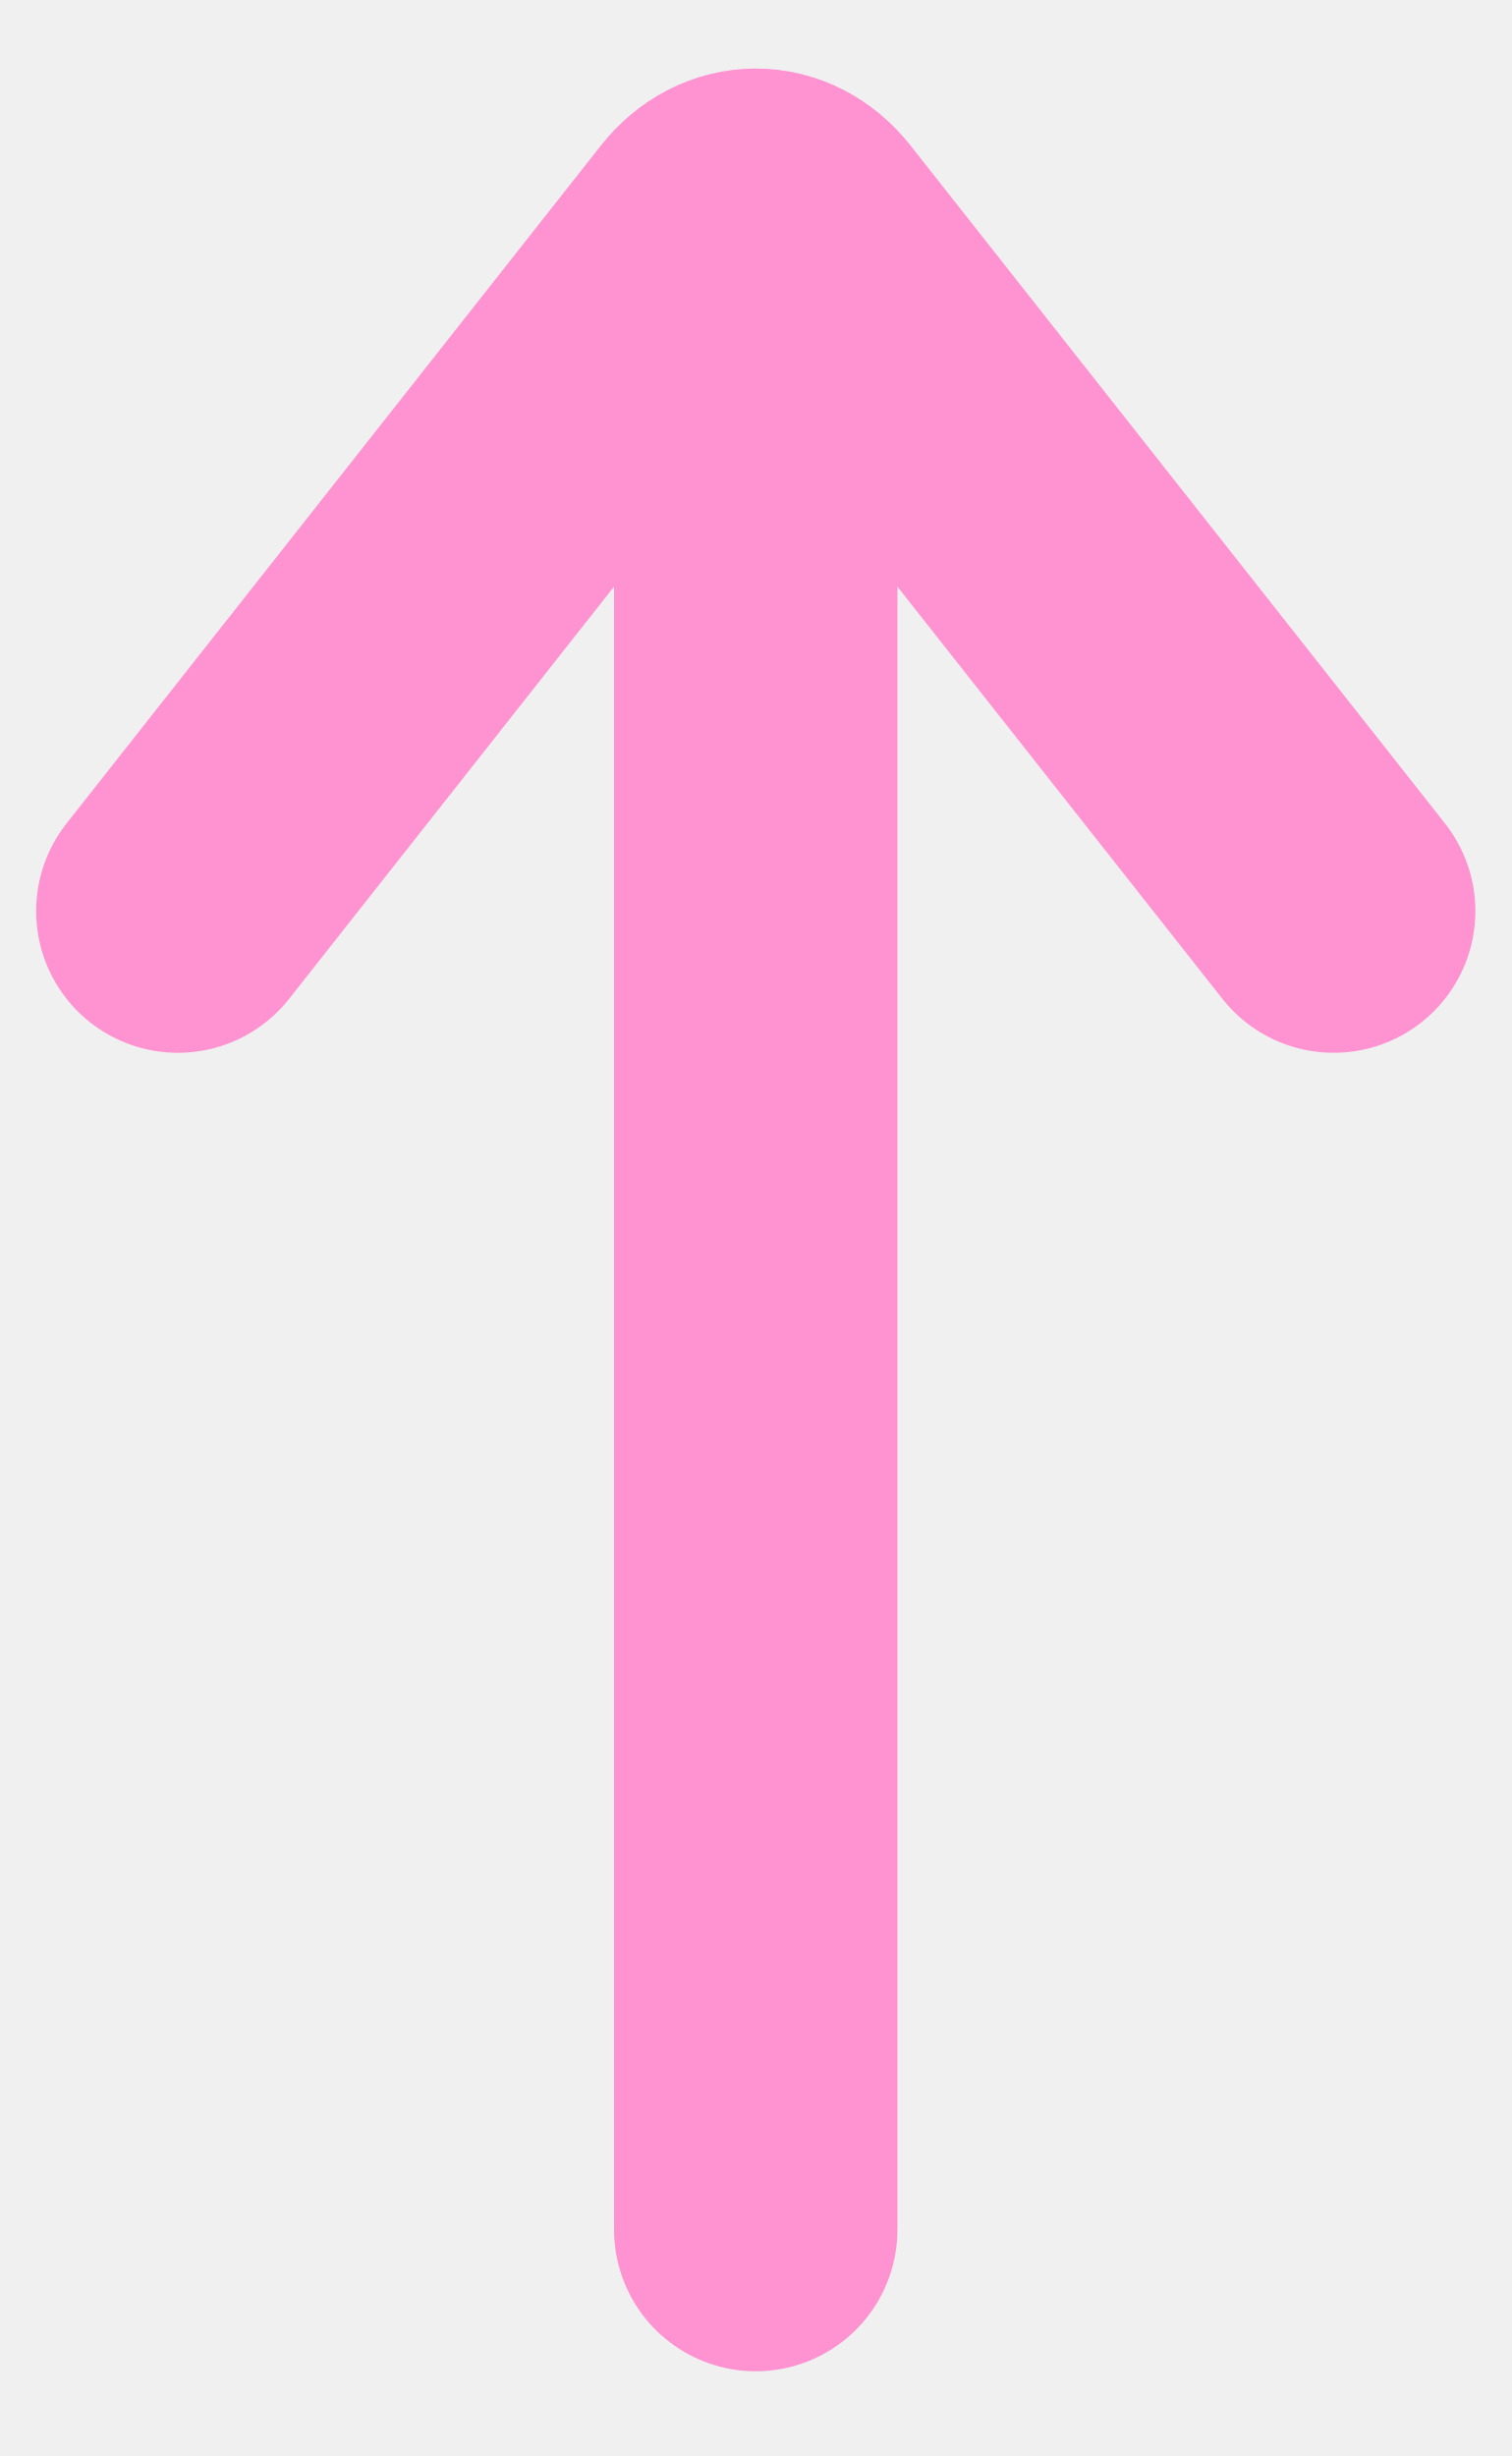
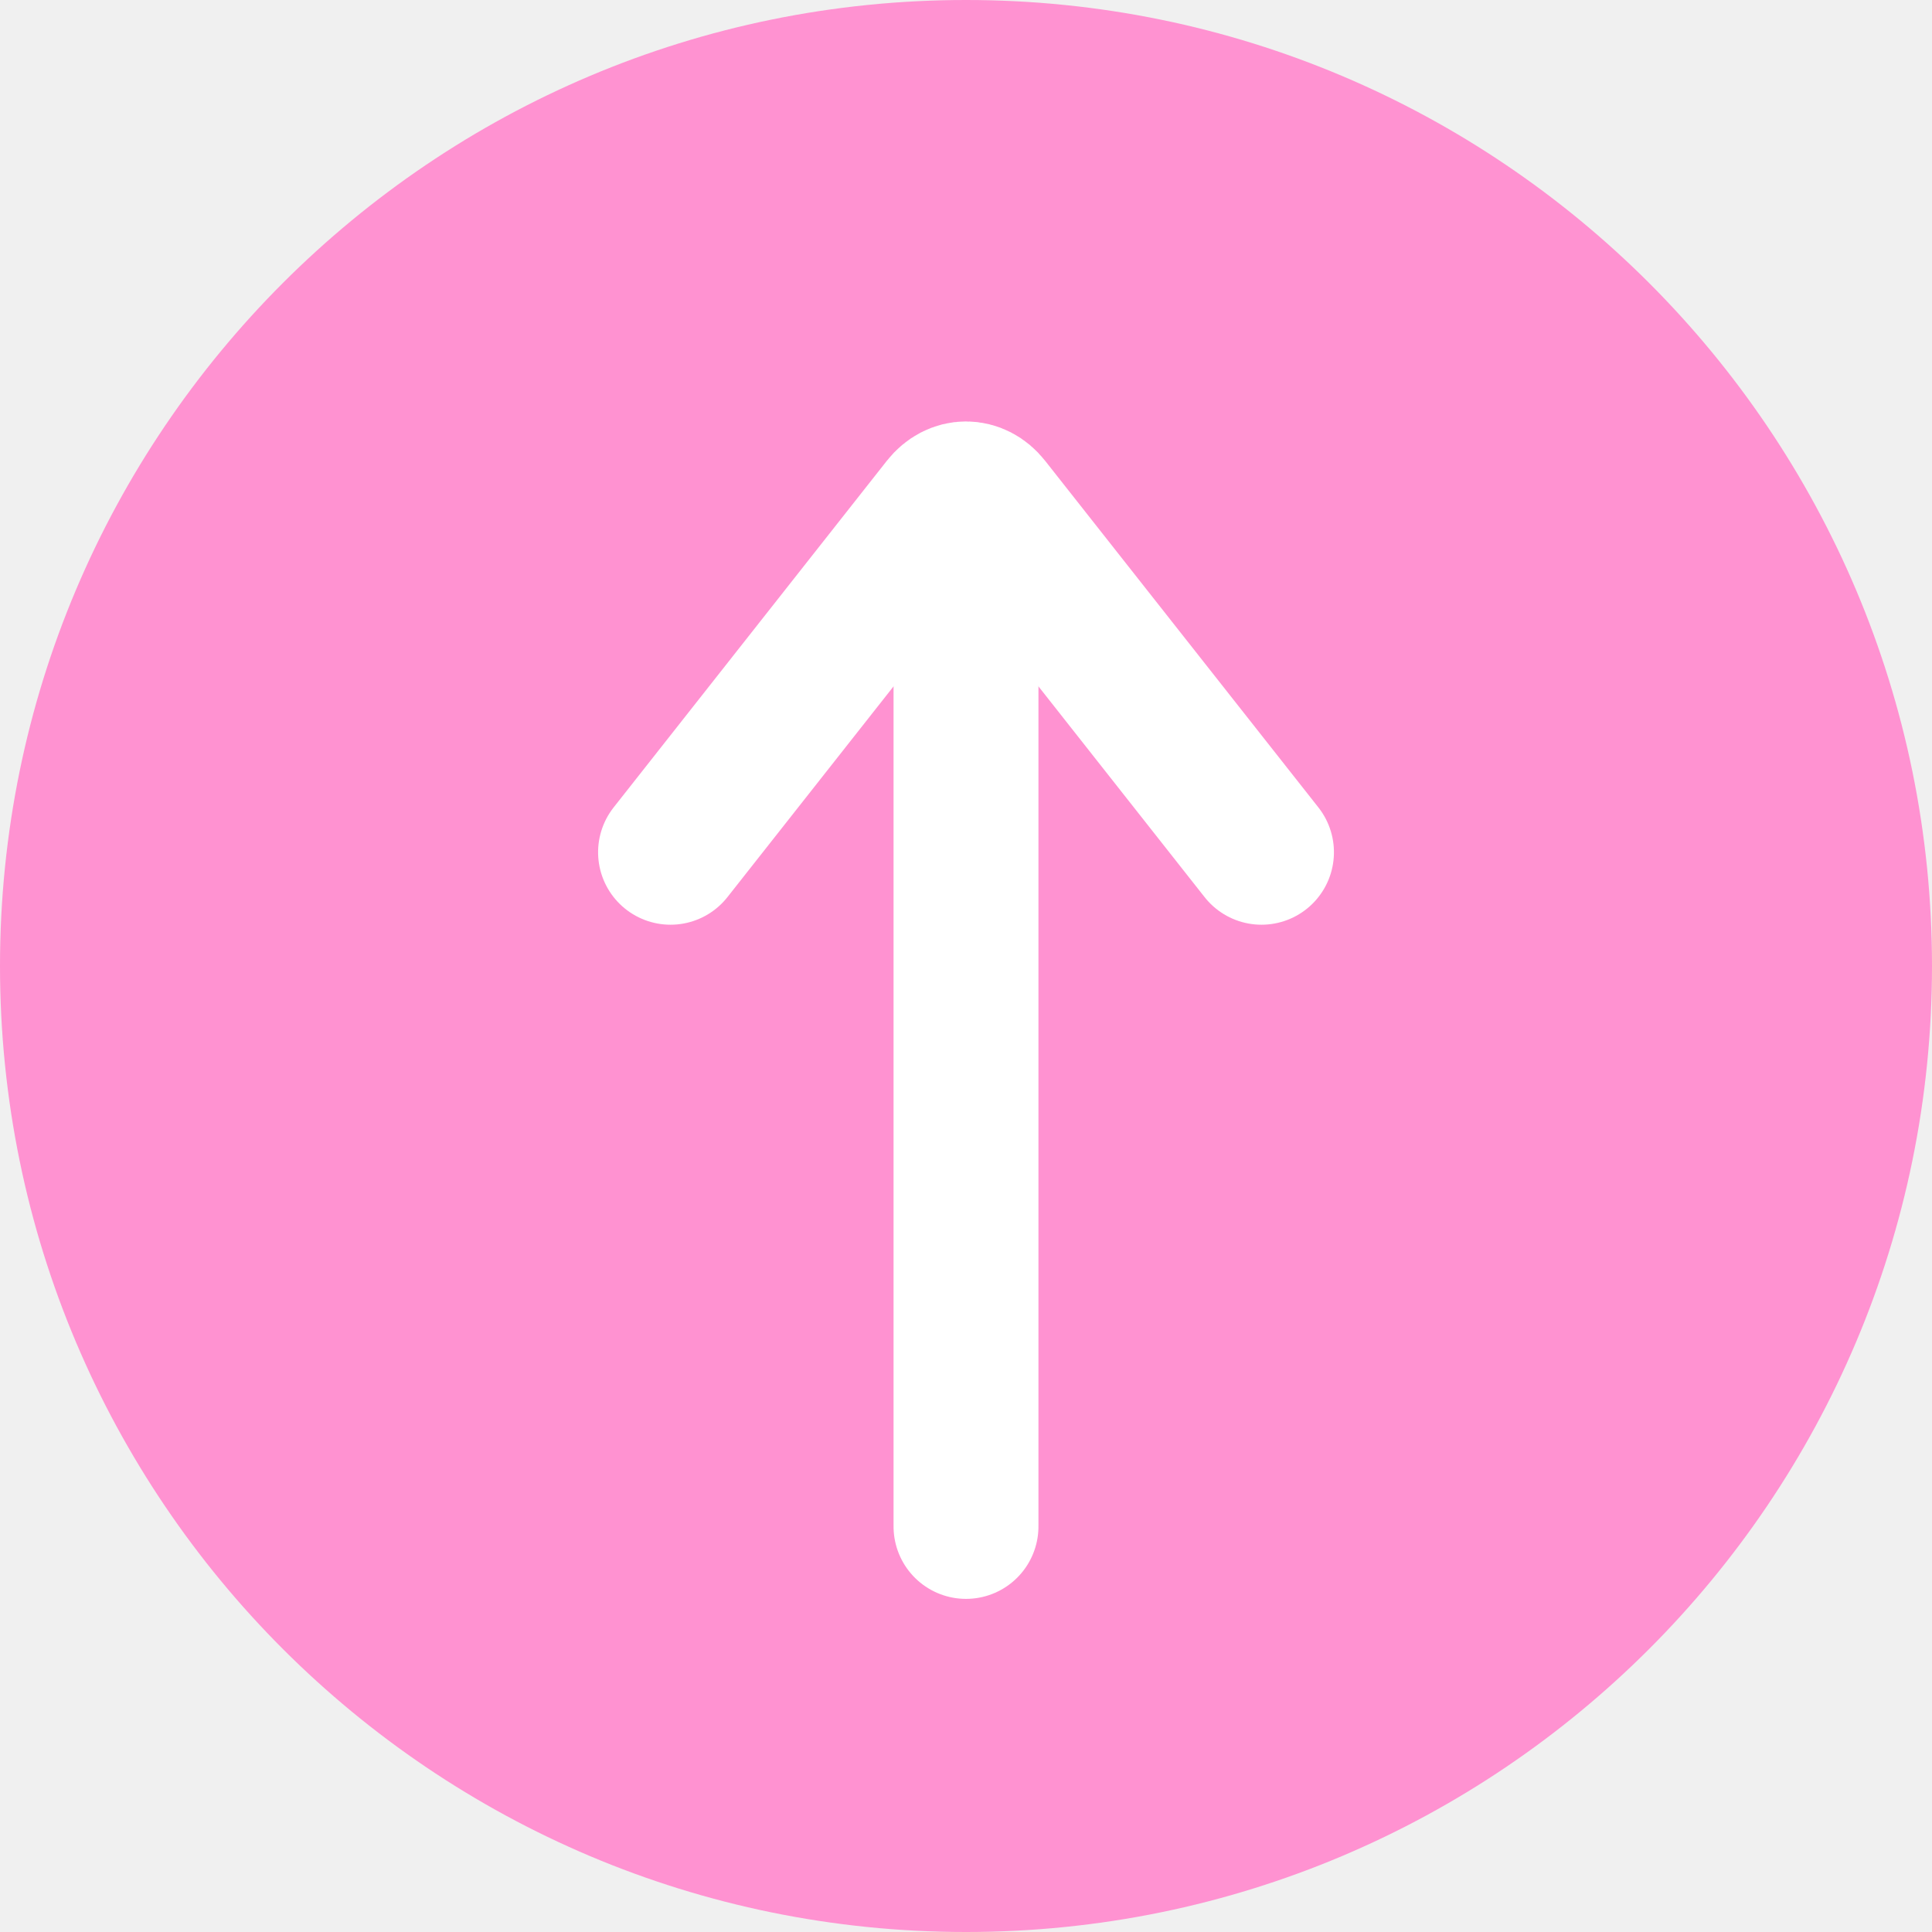
- <svg xmlns="http://www.w3.org/2000/svg" width="16px" height="26px" viewBox="0 0 16 26" version="1.1">
+ <svg xmlns="http://www.w3.org/2000/svg" width="40px" height="40px" viewBox="0 0 40 40" version="1.1">
  <defs />
-   <g id="Welcome" stroke="none" stroke-width="1" fill="none" fill-rule="evenodd" stroke-linecap="round">
-     <g id="Desktop-HD-Copy-5" transform="translate(-940, -857)" stroke="#FF92D1" stroke-width="3">
-       <g id="Group-5" transform="translate(941, 858)">
-         <path d="M3.048,-1.424 L10.225,4.233 C10.547,4.487 10.55,4.897 10.225,5.153 L3.048,10.811" id="Path-71" transform="translate(7, 4.693229) rotate(-90) translate(-7, -4.693229) " />
-         <path d="M16.103,13.5 L-2.103,13.5" id="Line" transform="translate(7, 13.5) rotate(-90) translate(-7, -13.5) " />
+   <g id="Welcome" stroke="none" stroke-width="1" fill="none" fill-rule="evenodd">
+     <g id="Desktop-HD-Copy-5" transform="translate(-928, -849)">
+       <g id="Group-6" transform="translate(928, 849)">
+         <circle id="Oval-2" fill="#FF92D1" cx="20" cy="20" r="20" />
+         <g id="Group-5" transform="translate(13, 9)" stroke="#FFFFFF" stroke-width="3" stroke-linecap="round">
+           <path d="M3.048,-1.424 L10.225,4.233 C10.547,4.487 10.55,4.897 10.225,5.153 L3.048,10.811" id="Path-71" transform="translate(7, 4.693229) rotate(-90) translate(-7, -4.693229) " />
+           <path d="M16.103,13.5 L-2.103,13.5" id="Line" transform="translate(7, 13.5) rotate(-90) translate(-7, -13.5) " />
+         </g>
      </g>
    </g>
  </g>
</svg>
